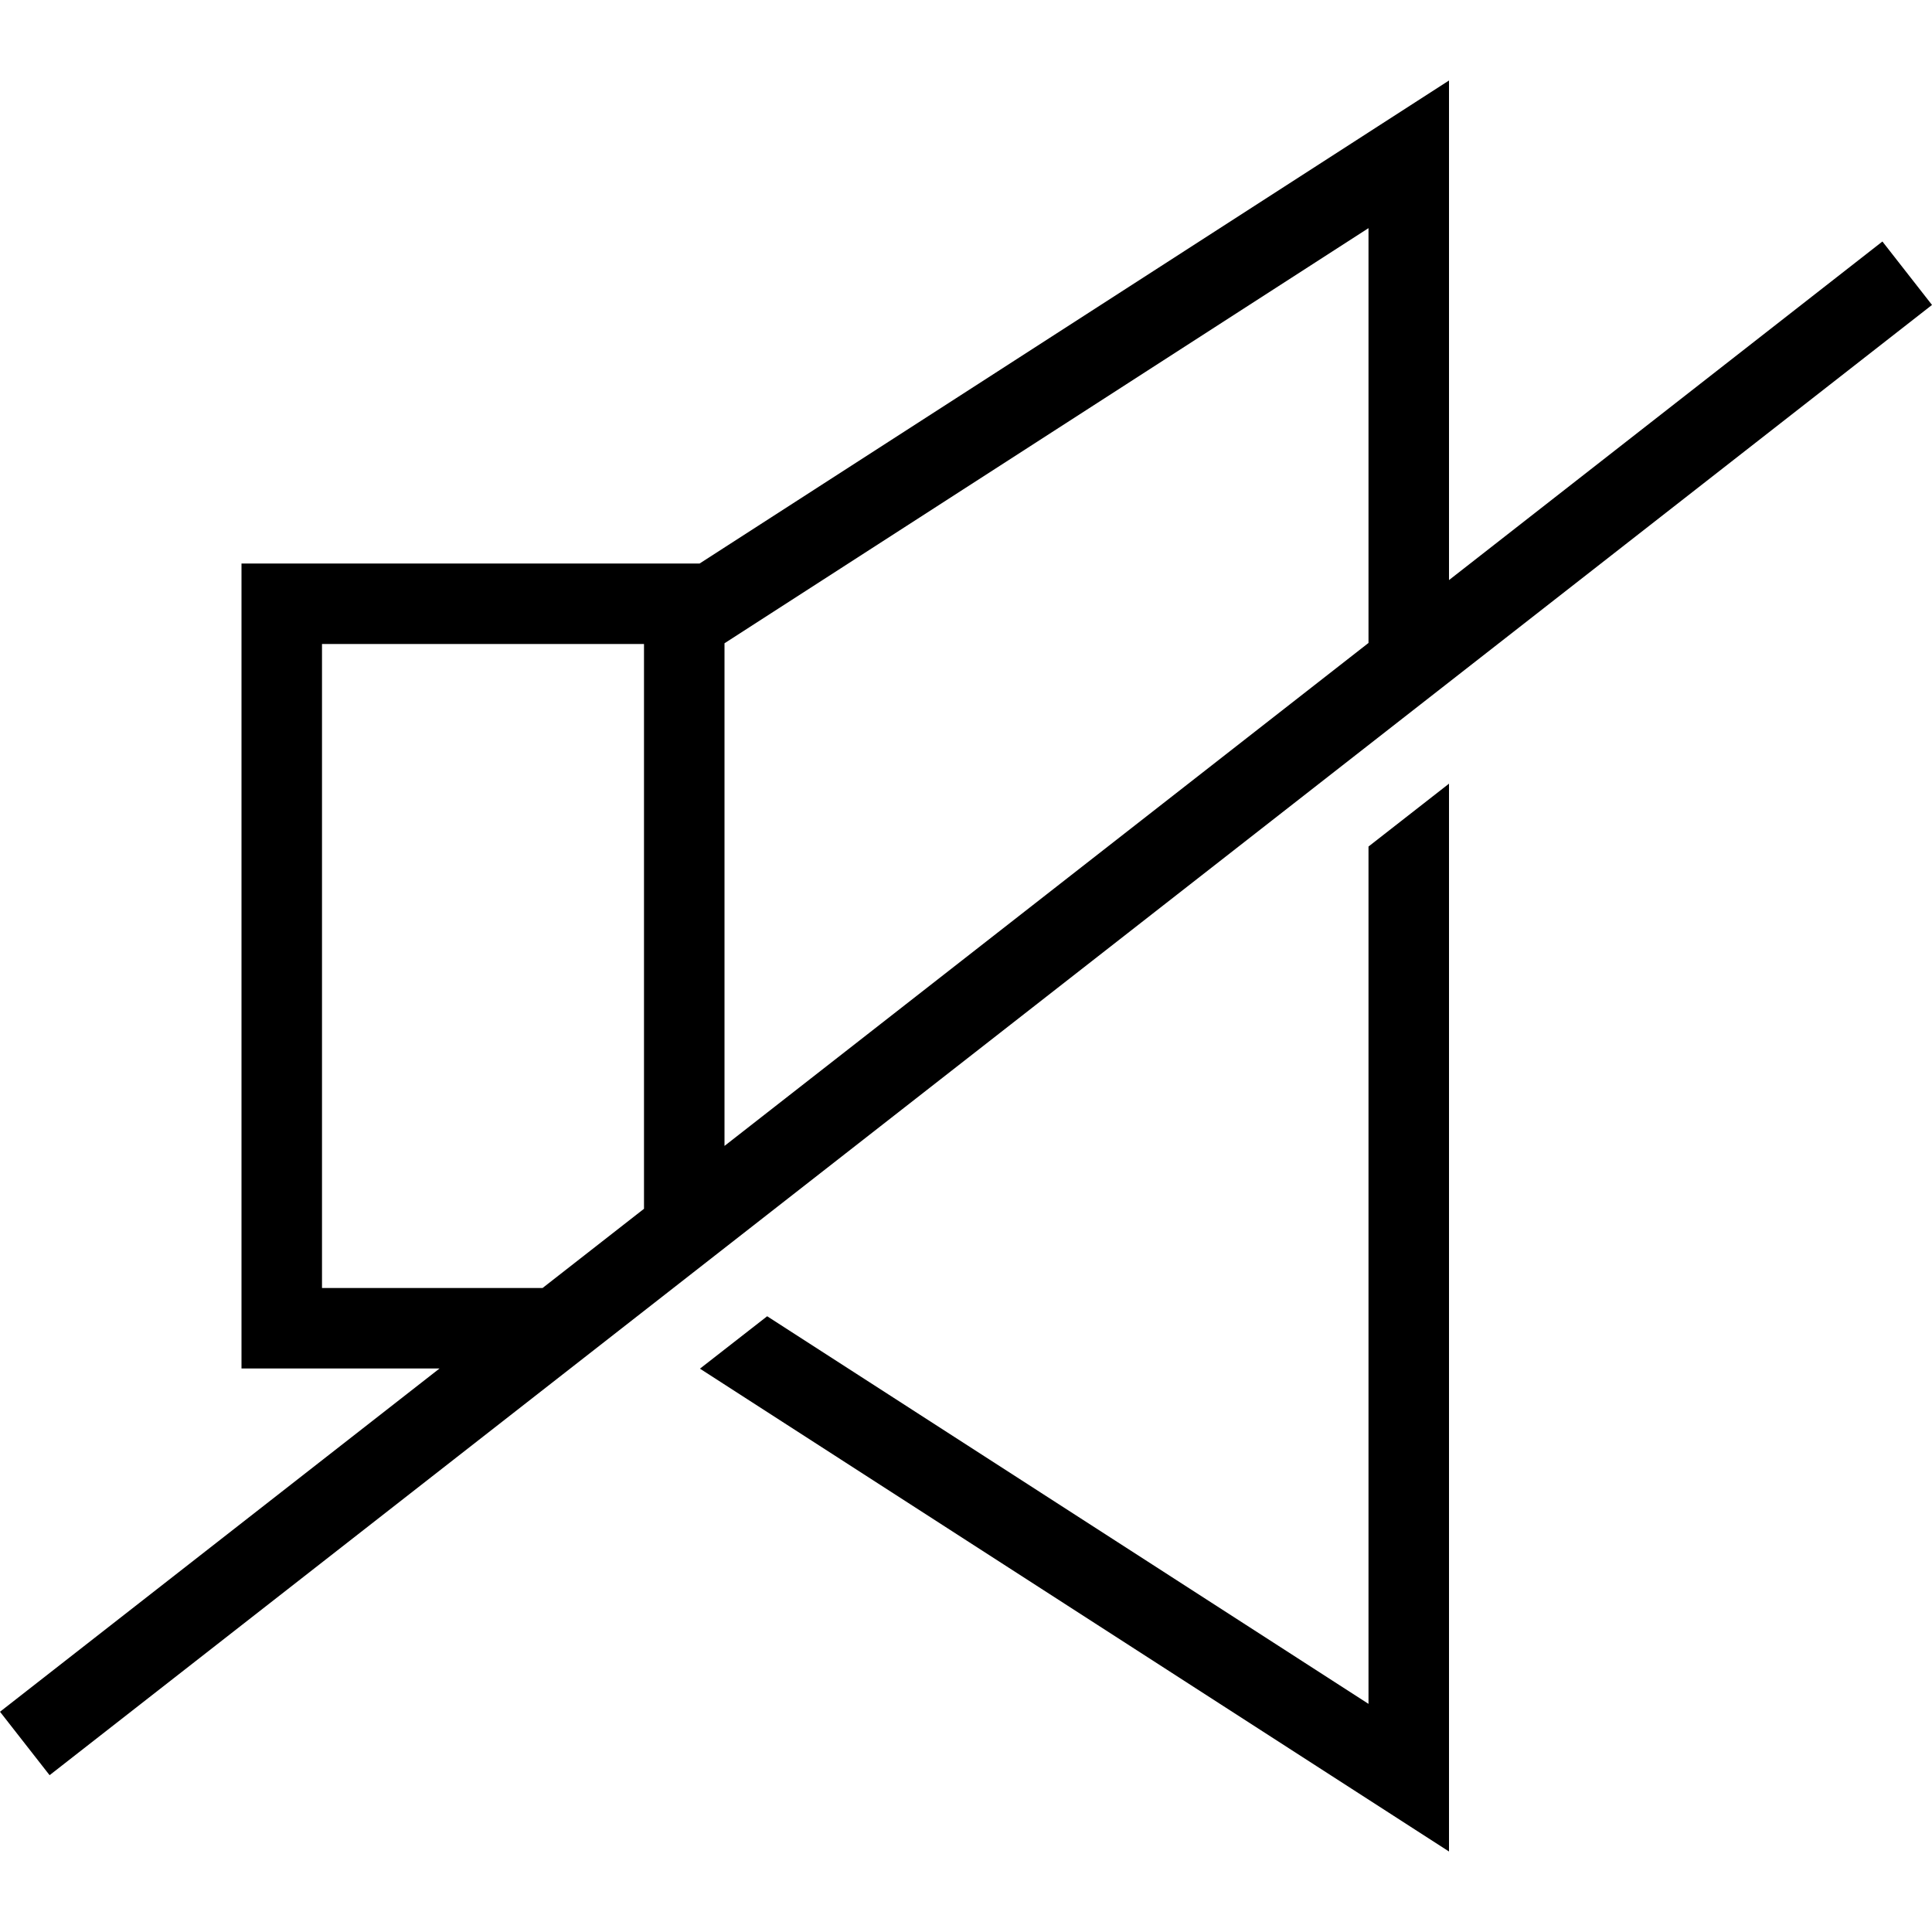
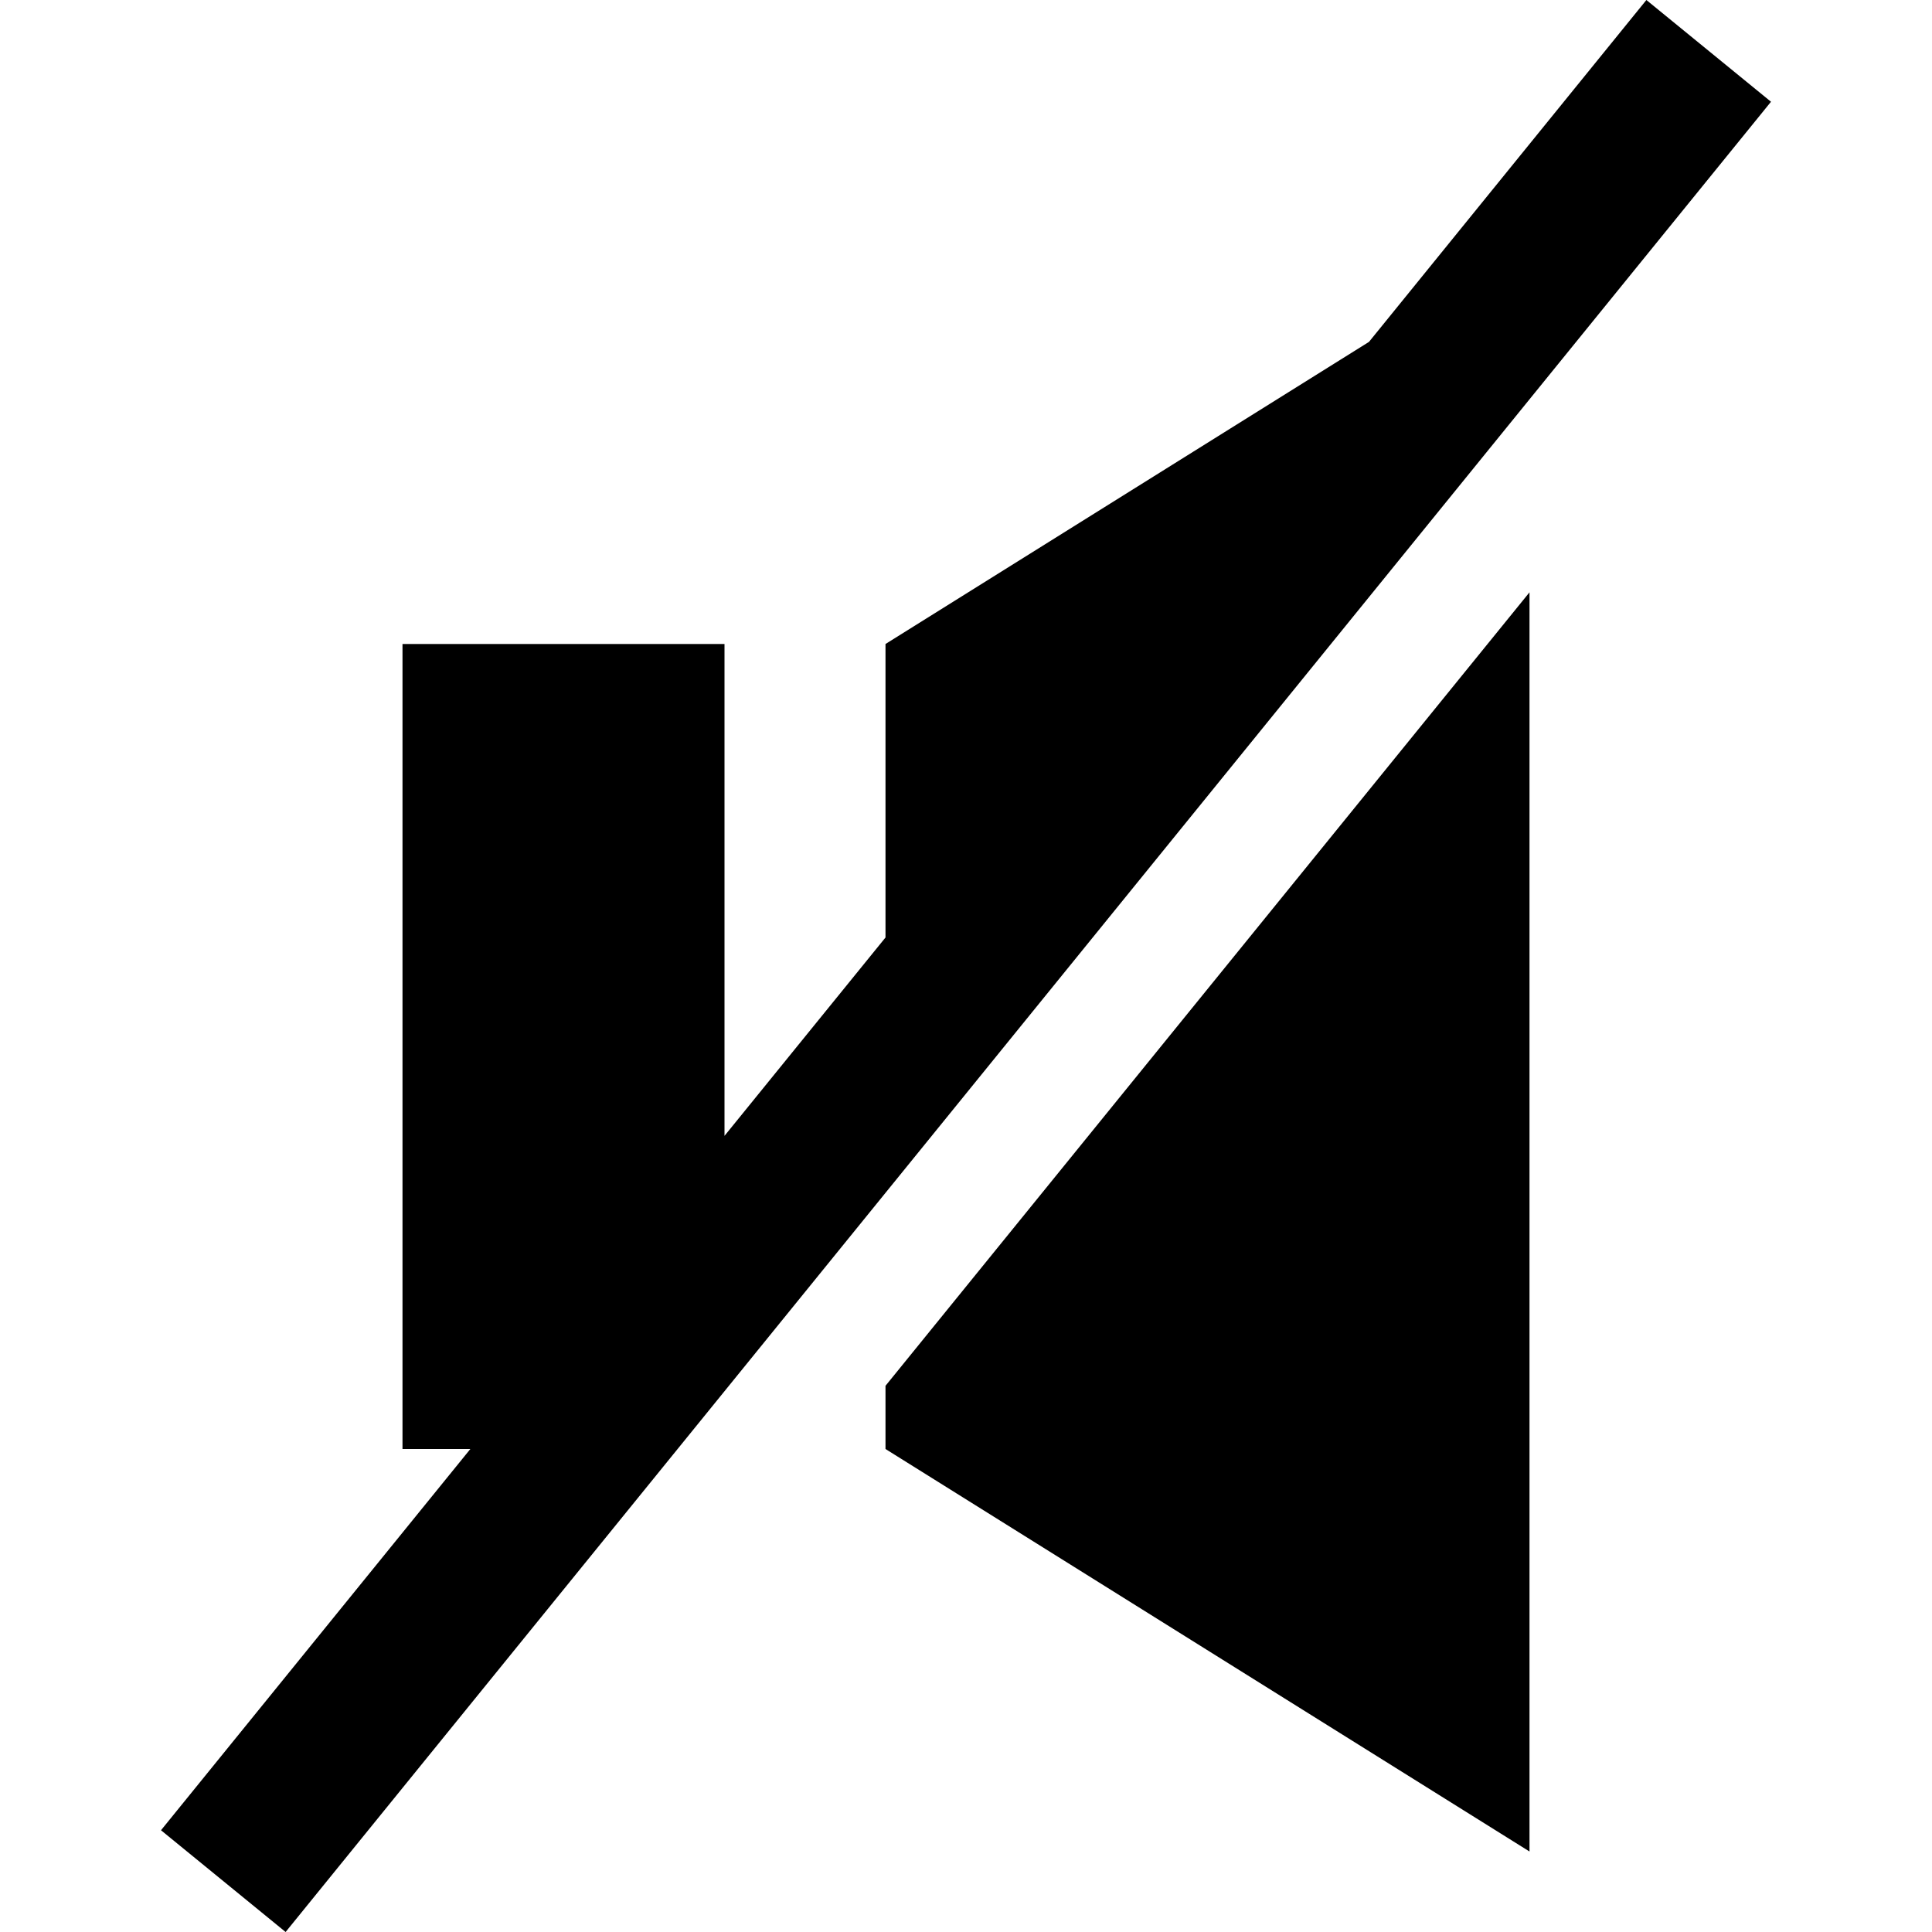
- <svg xmlns="http://www.w3.org/2000/svg" width="24" height="24" fill-rule="evenodd" clip-rule="evenodd">
-   <path d="M18 23l-9.305-5.998.835-.651 7.47 4.815v-10.65l1-.781v13.265zm0-15.794l5.384-4.206.616.788-23.384 18.264-.616-.788 5.46-4.264h-2.46v-10h5.691l9.309-6v6.206zm-11.26 8.794l1.26-.984v-7.016h-4v8h2.74zm10.26-8.013v-5.153l-8 5.157v6.244l8-6.248z" />
+ <svg xmlns="http://www.w3.org/2000/svg" width="24" height="24" viewBox="0 0 24 24">
+   <path fill="#000000" d="M19 7.358v15.642l-8-5v-.785l8-9.857zm3-6.094l-1.548-1.264-3.446 4.247-6.006 3.753v3.646l-2 2.464v-6.11h-4v10h.843l-3.843 4.736 1.548 1.264 18.452-22.736z" />
</svg>
